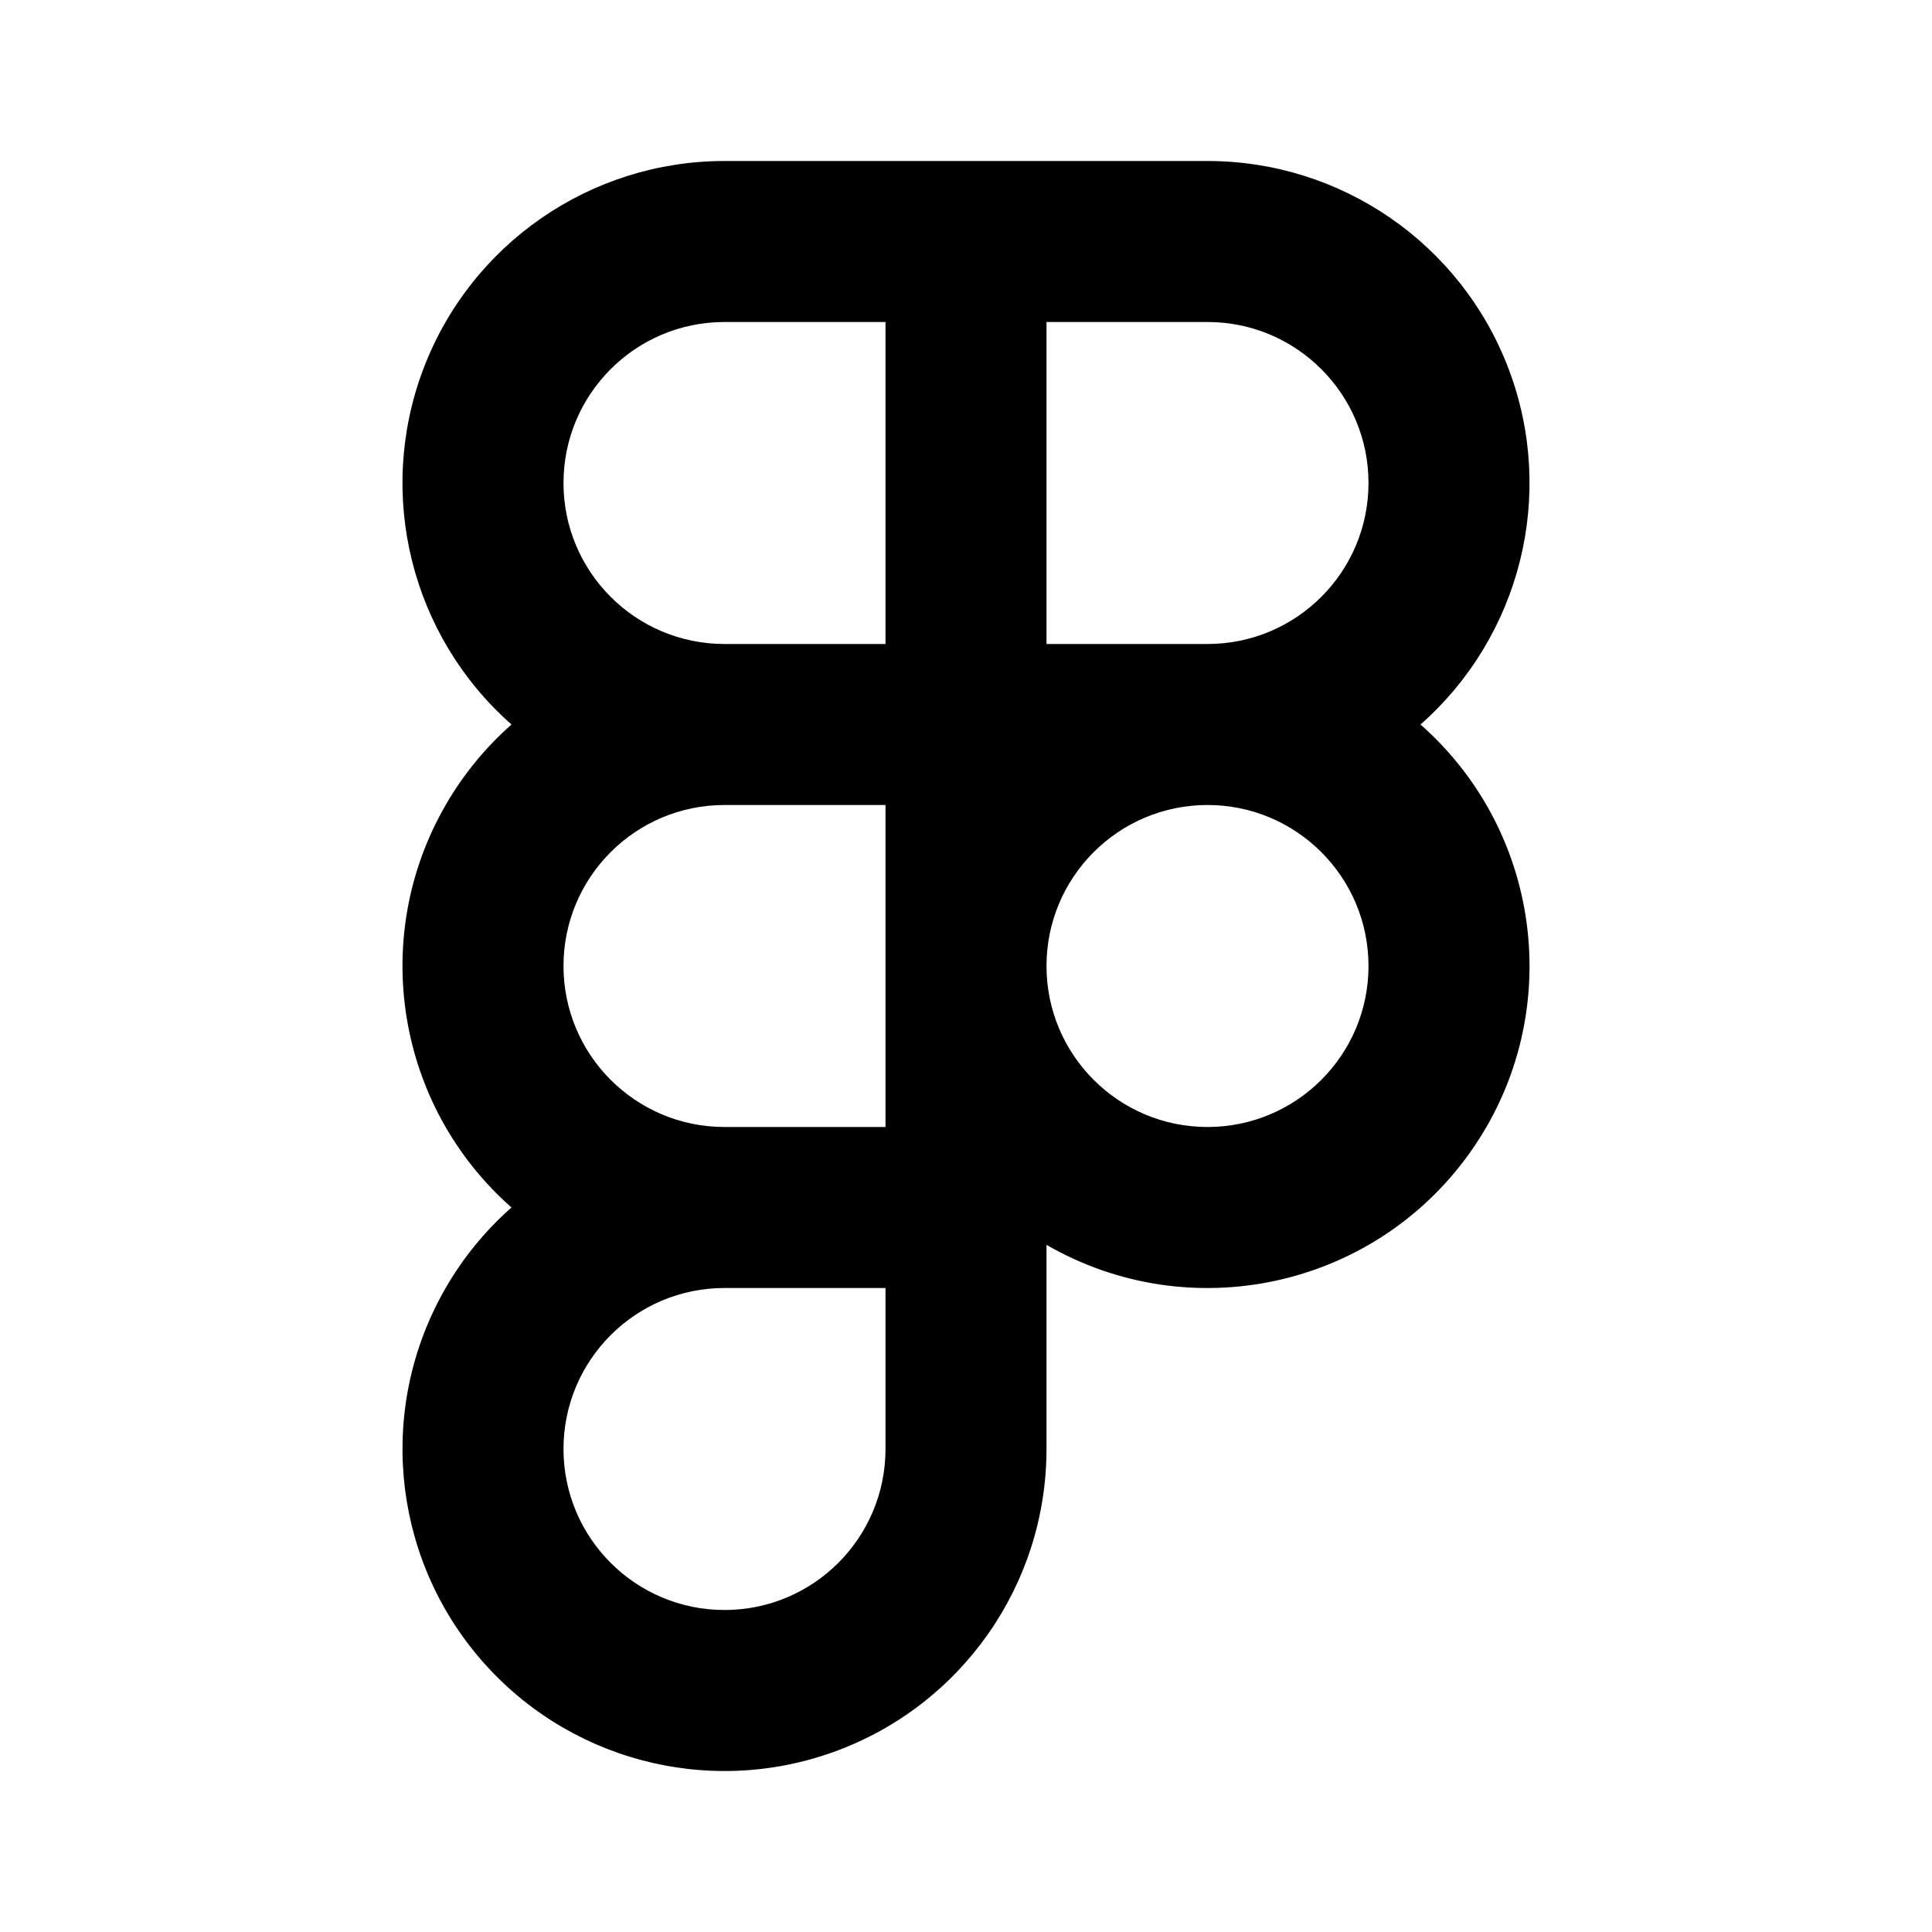
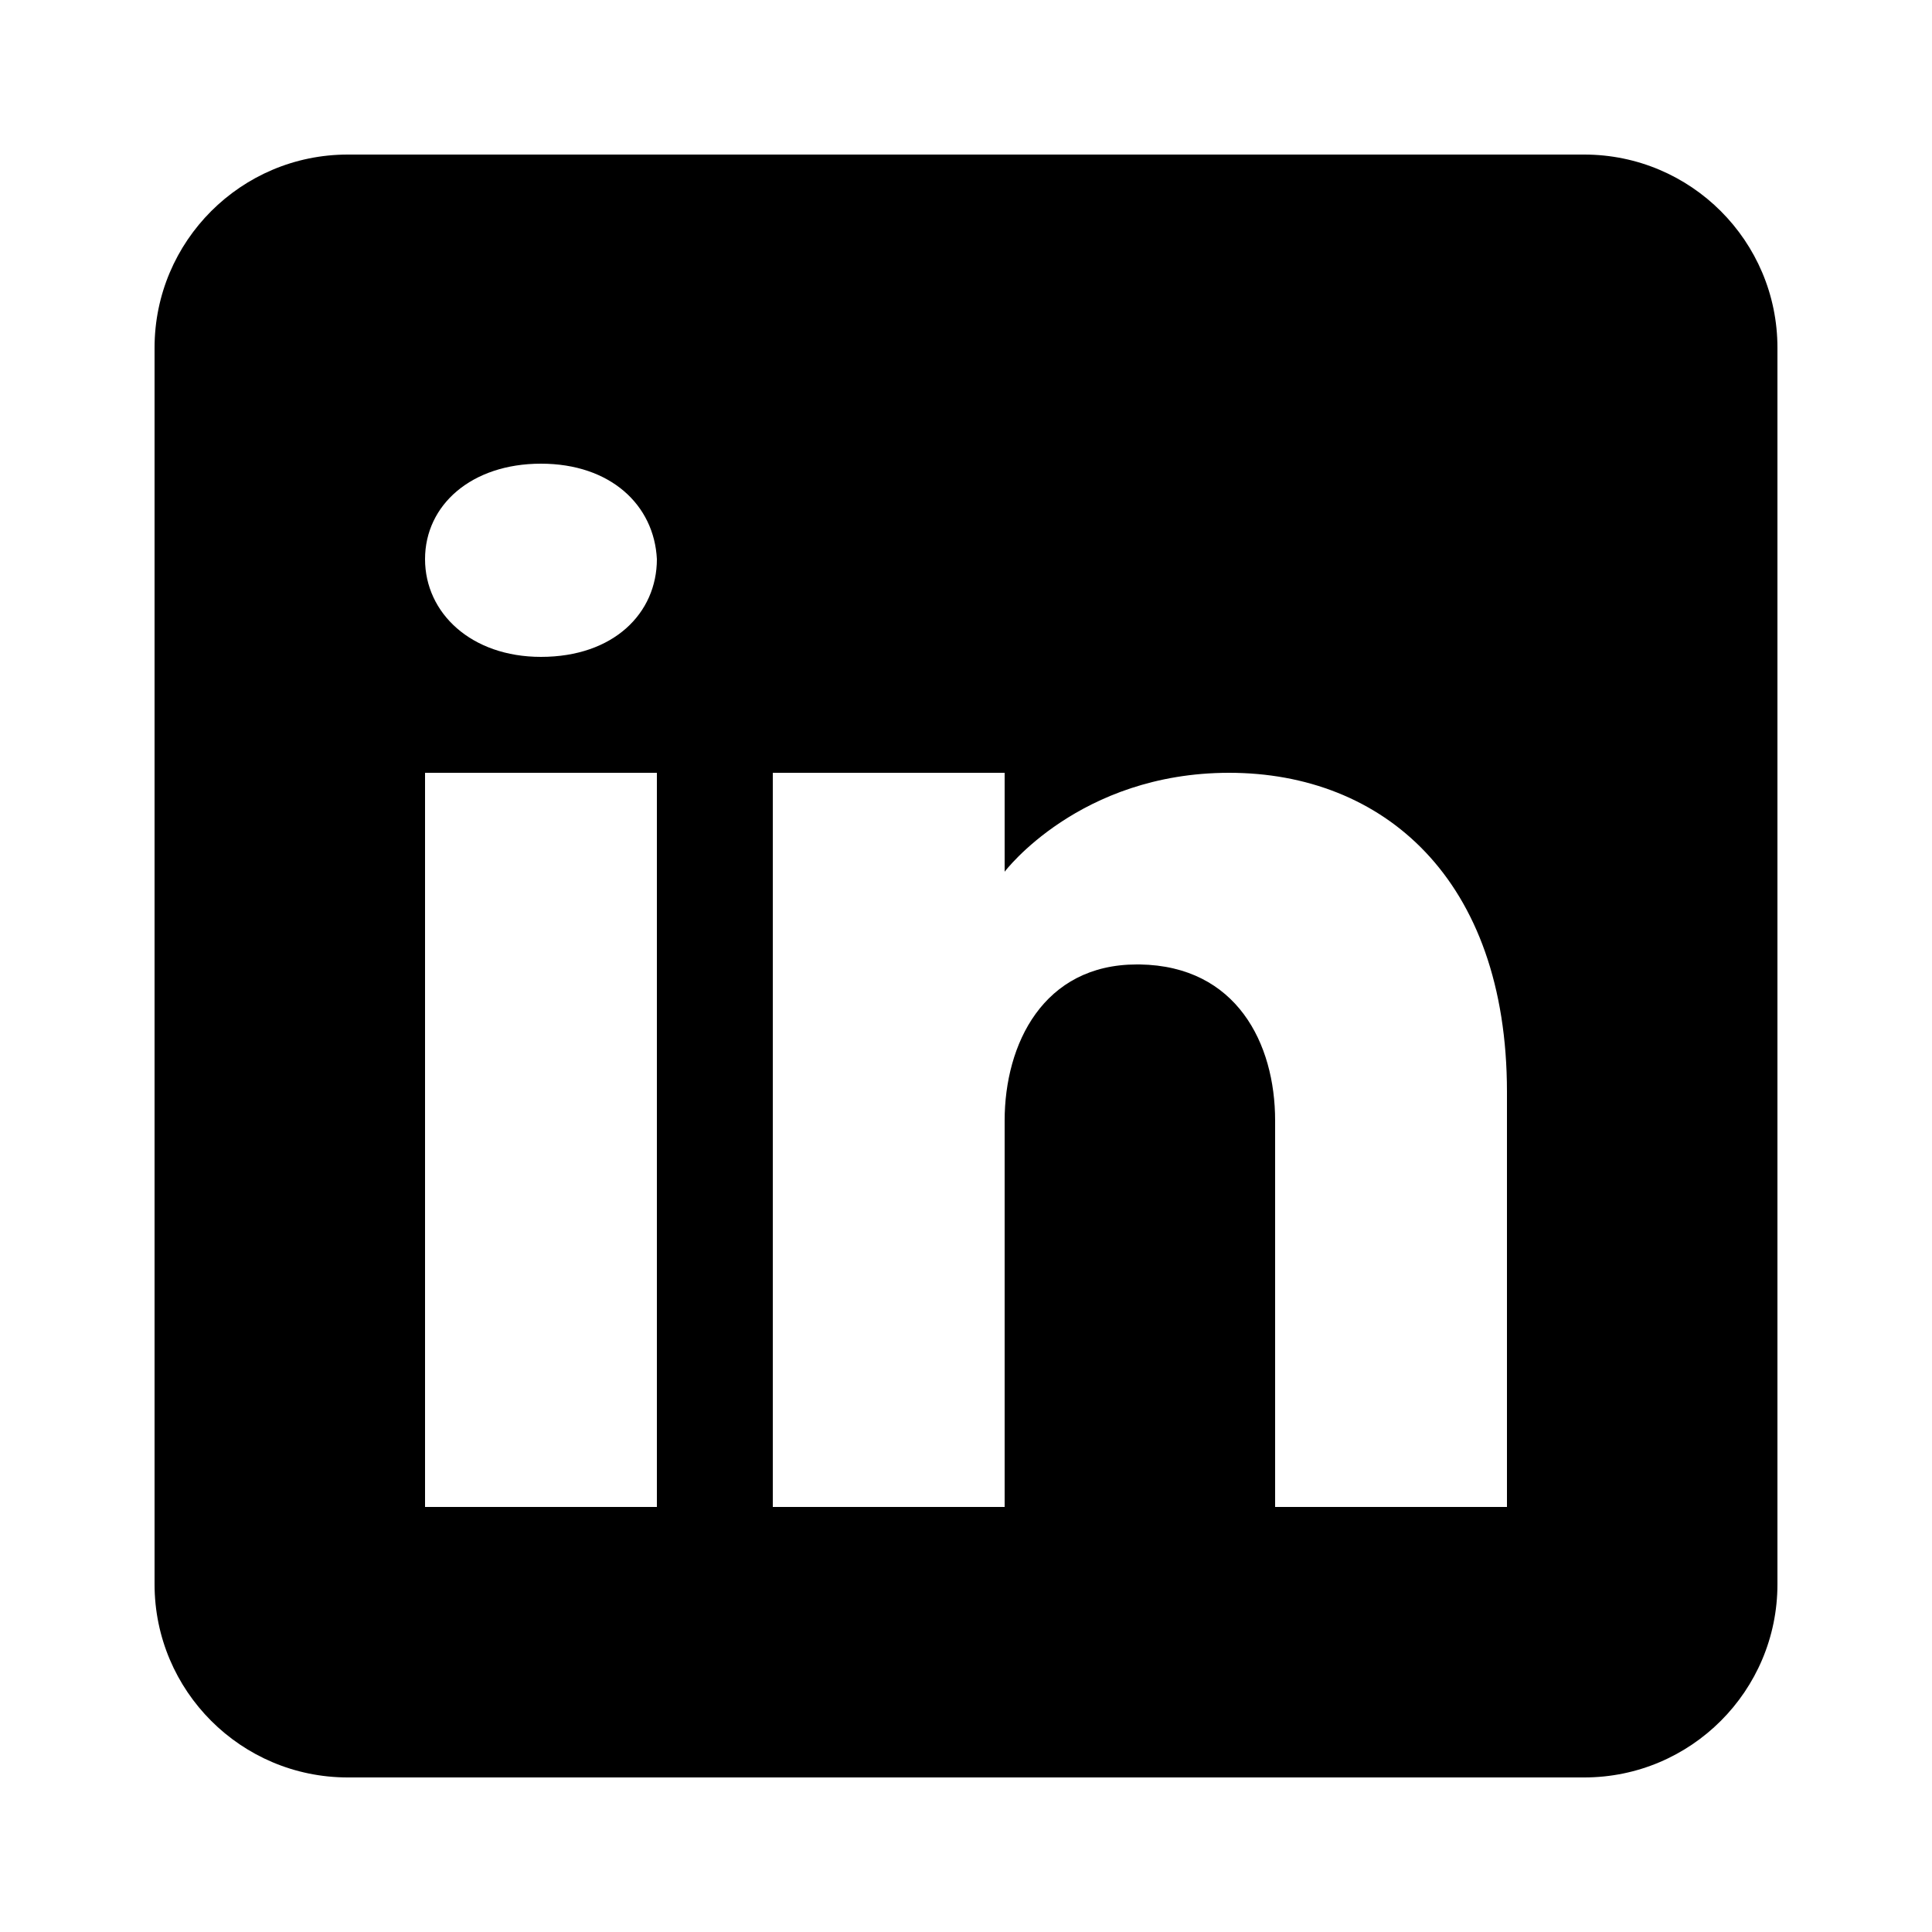
- <svg width="24" height="24" viewBox="0 0 24 24">
-   <path fill-rule="evenodd" d="M15 10a2 2 0 100 4 2 2 0 000-4zm-2 5.464A4 4 0 0017.646 9 4 4 0 0015 2H9a4 4 0 00-2.646 7 4.01 4.01 0 00-.818 1 4 4 0 00.818 5 3.977 3.977 0 00-.818 1A4 4 0 1013 18v-2.536zM11 16H9a2 2 0 102 2v-2zM9 8h2V4H9a2 2 0 100 4zm0 2a2 2 0 100 4h2v-4H9zm4-2V4h2a2 2 0 010 4h-2z" />
+ <svg xmlns="http://www.w3.org/2000/svg" viewBox="0 0 50 50" width="24" height="24">
+   <path d="M41,4H9C6.24,4,4,6.24,4,9v32c0,2.76,2.24,5,5,5h32c2.76,0,5-2.24,5-5V9C46,6.24,43.76,4,41,4z M17,20v19h-6V20H17z M11,14.47c0-1.4,1.2-2.47,3-2.47s2.93,1.07,3,2.47c0,1.4-1.12,2.53-3,2.53C12.2,17,11,15.87,11,14.47z M39,39h-6c0,0,0-9.26,0-10 c0-2-1-4-3.5-4.04h-0.08C27,24.96,26,27.02,26,29c0,0.91,0,10,0,10h-6V20h6v2.56c0,0,1.93-2.56,5.81-2.56 c3.97,0,7.19,2.73,7.19,8.26V39z" />
</svg>
